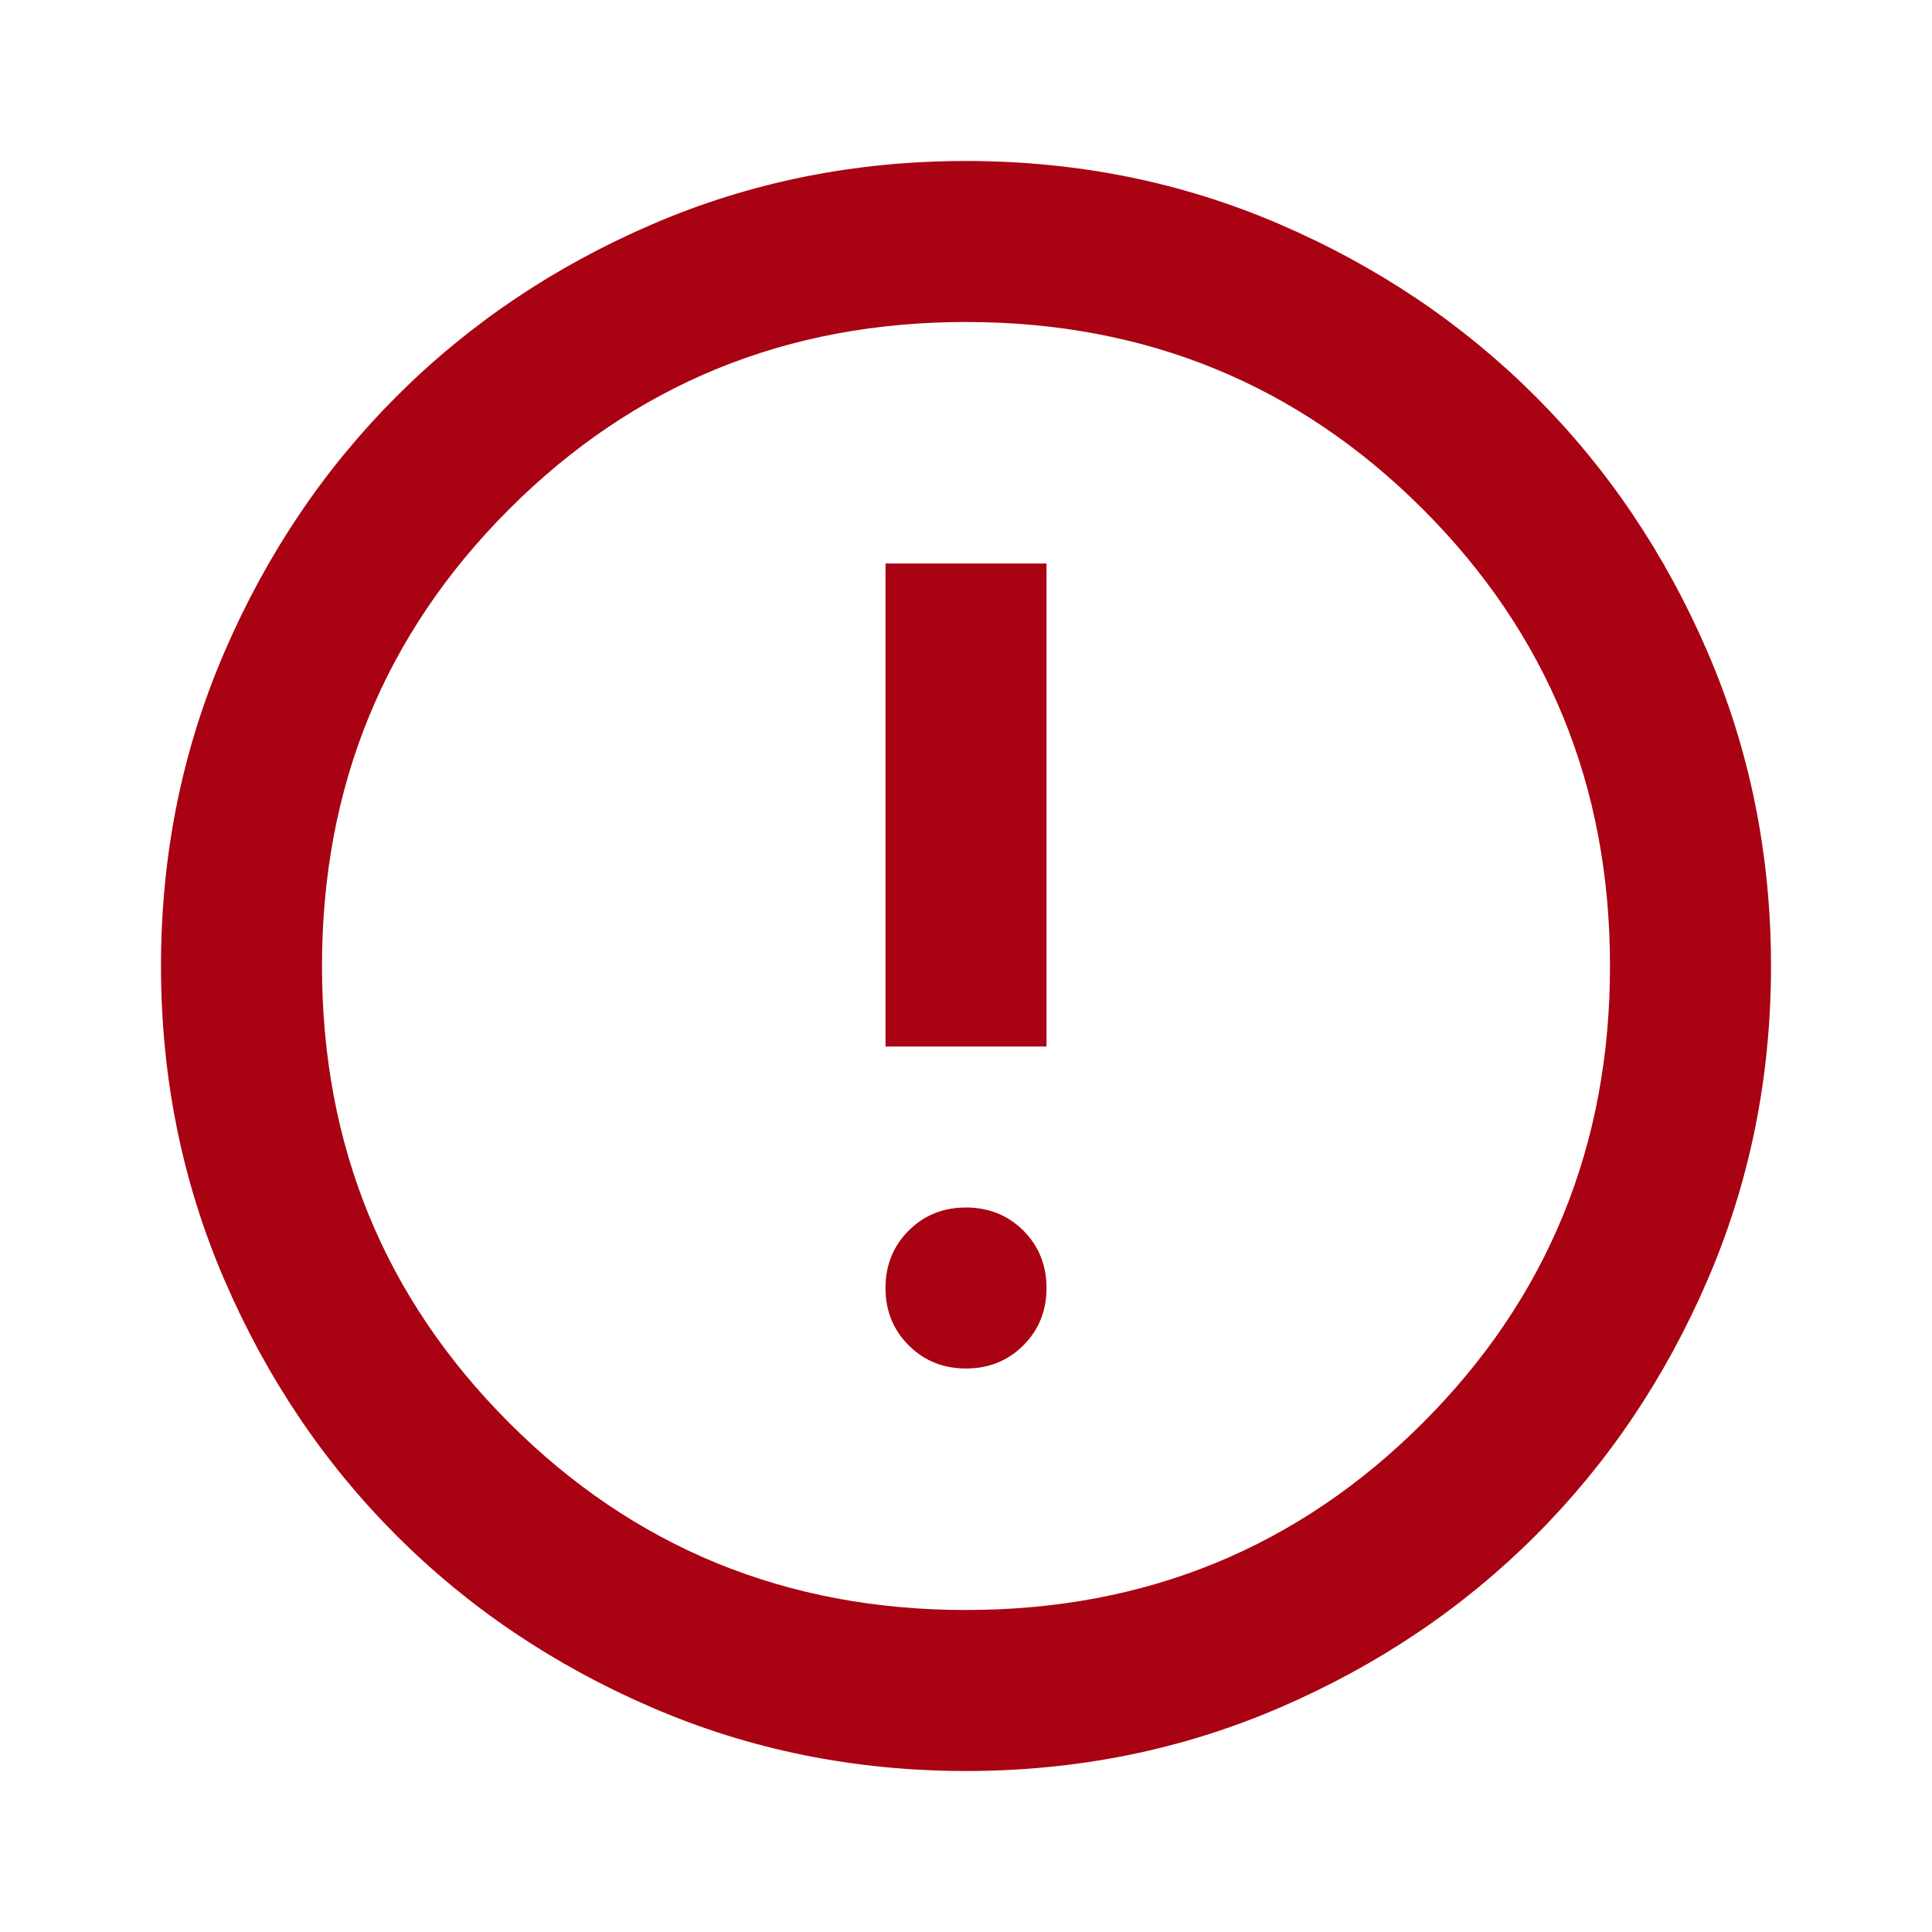
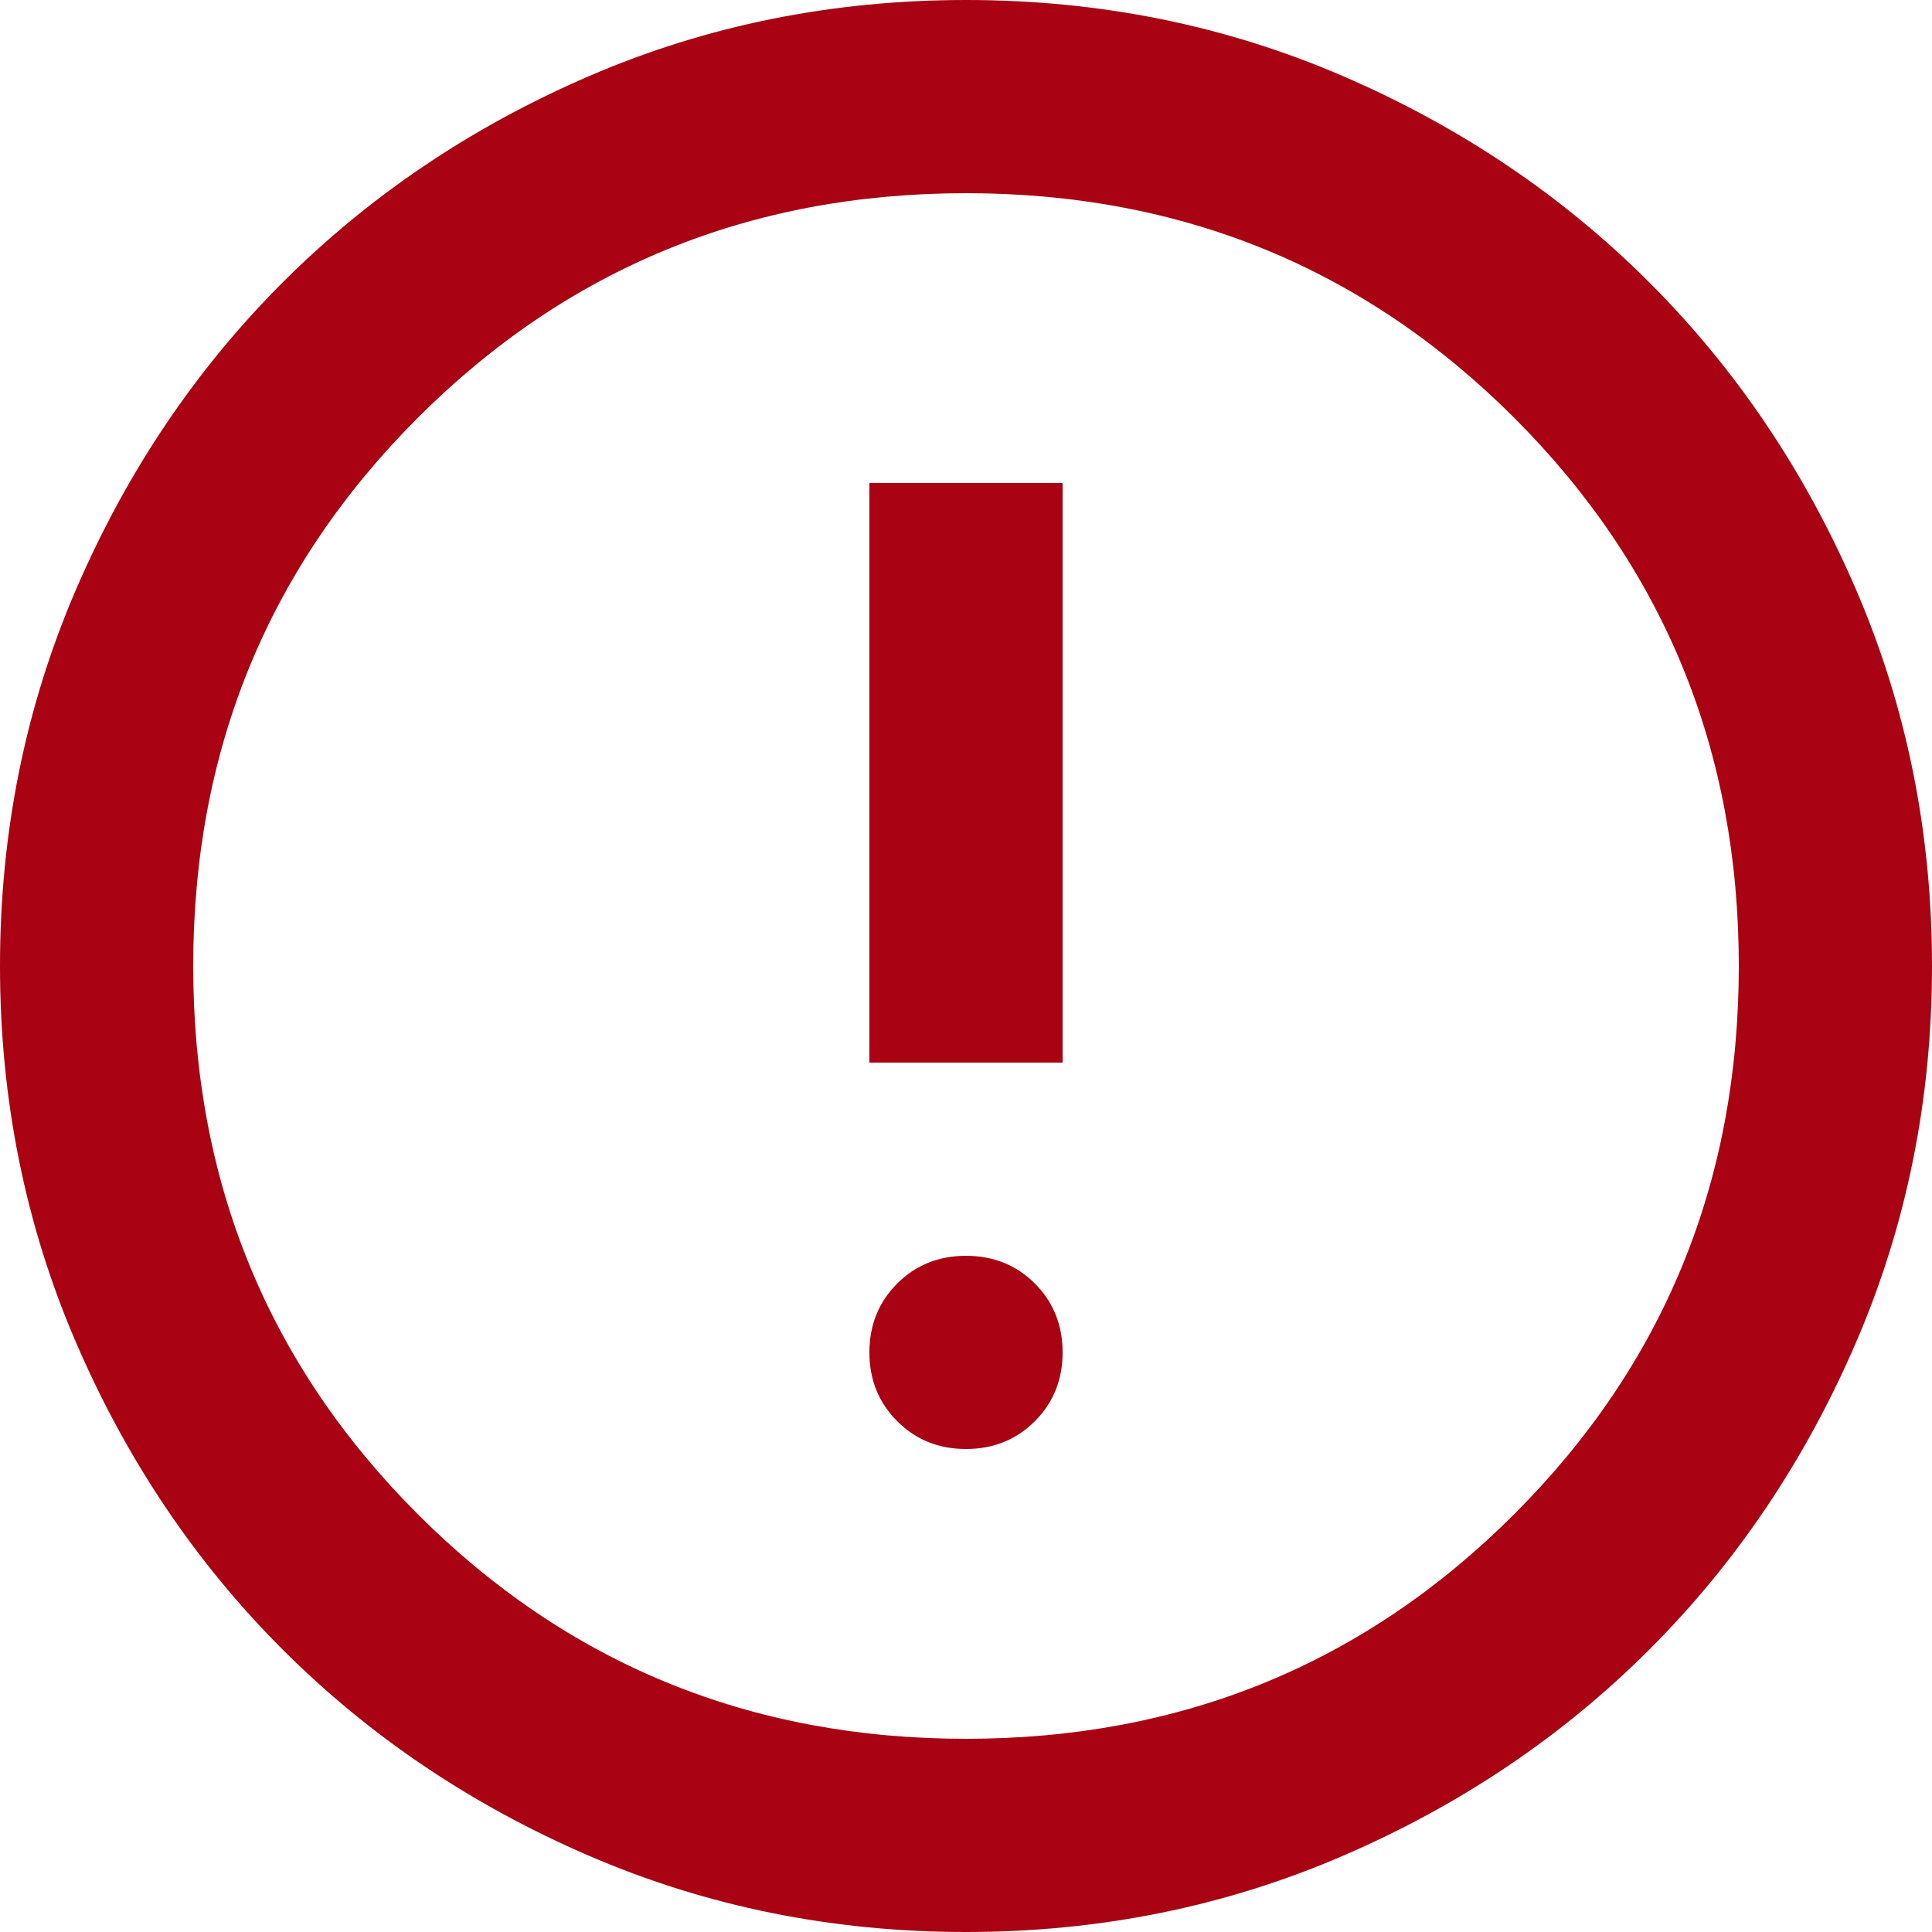
- <svg xmlns="http://www.w3.org/2000/svg" width="24" height="24" viewBox="0 0 24 24" fill="none">
-   <path d="M12 17C12.283 17 12.521 16.904 12.713 16.712C12.904 16.521 13 16.283 13 16C13 15.717 12.904 15.479 12.713 15.287C12.521 15.096 12.283 15 12 15C11.717 15 11.479 15.096 11.288 15.287C11.096 15.479 11 15.717 11 16C11 16.283 11.096 16.521 11.288 16.712C11.479 16.904 11.717 17 12 17ZM11 13H13V7H11V13ZM12 22C10.617 22 9.317 21.737 8.1 21.212C6.883 20.687 5.825 19.975 4.925 19.075C4.025 18.175 3.313 17.117 2.788 15.9C2.263 14.683 2 13.383 2 12C2 10.617 2.263 9.317 2.788 8.1C3.313 6.883 4.025 5.825 4.925 4.925C5.825 4.025 6.883 3.312 8.1 2.787C9.317 2.262 10.617 2 12 2C13.383 2 14.683 2.262 15.9 2.787C17.117 3.312 18.175 4.025 19.075 4.925C19.975 5.825 20.687 6.883 21.212 8.1C21.737 9.317 22 10.617 22 12C22 13.383 21.737 14.683 21.212 15.9C20.687 17.117 19.975 18.175 19.075 19.075C18.175 19.975 17.117 20.687 15.9 21.212C14.683 21.737 13.383 22 12 22ZM12 20C14.233 20 16.125 19.225 17.675 17.675C19.225 16.125 20 14.233 20 12C20 9.767 19.225 7.875 17.675 6.325C16.125 4.775 14.233 4 12 4C9.767 4 7.875 4.775 6.325 6.325C4.775 7.875 4 9.767 4 12C4 14.233 4.775 16.125 6.325 17.675C7.875 19.225 9.767 20 12 20Z" fill="#A90212" />
+ <svg xmlns="http://www.w3.org/2000/svg" width="20" height="20" viewBox="0 0 20 20" version="1.1">
+   <path d="m 10,15 c 0.283,0 0.521,-0.096 0.713,-0.288 C 10.904,14.521 11,14.283 11,14 11,13.717 10.904,13.479 10.713,13.287 10.521,13.096 10.283,13 10,13 9.717,13 9.479,13.096 9.288,13.287 9.096,13.479 9,13.717 9,14 9,14.283 9.096,14.521 9.288,14.712 9.479,14.904 9.717,15 10,15 Z M 9,11 h 2 V 5 H 9 Z m 1,9 C 8.617,20 7.317,19.737 6.1,19.212 4.883,18.687 3.825,17.975 2.925,17.075 2.025,16.175 1.313,15.117 0.788,13.9 0.263,12.683 0,11.383 0,10 0,8.617 0.263,7.317 0.788,6.1 1.313,4.883 2.025,3.825 2.925,2.925 3.825,2.025 4.883,1.312 6.1,0.787 7.317,0.262 8.617,0 10,0 c 1.383,0 2.683,0.262 3.9,0.787 1.217,0.525 2.275,1.238 3.175,2.138 0.9,0.9 1.612,1.958 2.137,3.175 C 19.737,7.317 20,8.617 20,10 c 0,1.383 -0.263,2.683 -0.788,3.9 -0.525,1.217 -1.237,2.275 -2.137,3.175 -0.9,0.9 -1.958,1.612 -3.175,2.137 C 12.683,19.737 11.383,20 10,20 Z m 0,-2 c 2.233,0 4.125,-0.775 5.675,-2.325 C 17.225,14.125 18,12.233 18,10 18,7.767 17.225,5.875 15.675,4.325 14.125,2.775 12.233,2 10,2 7.767,2 5.875,2.775 4.325,4.325 2.775,5.875 2,7.767 2,10 2,12.233 2.775,14.125 4.325,15.675 5.875,17.225 7.767,18 10,18 Z" fill="#a90212" />
</svg>
